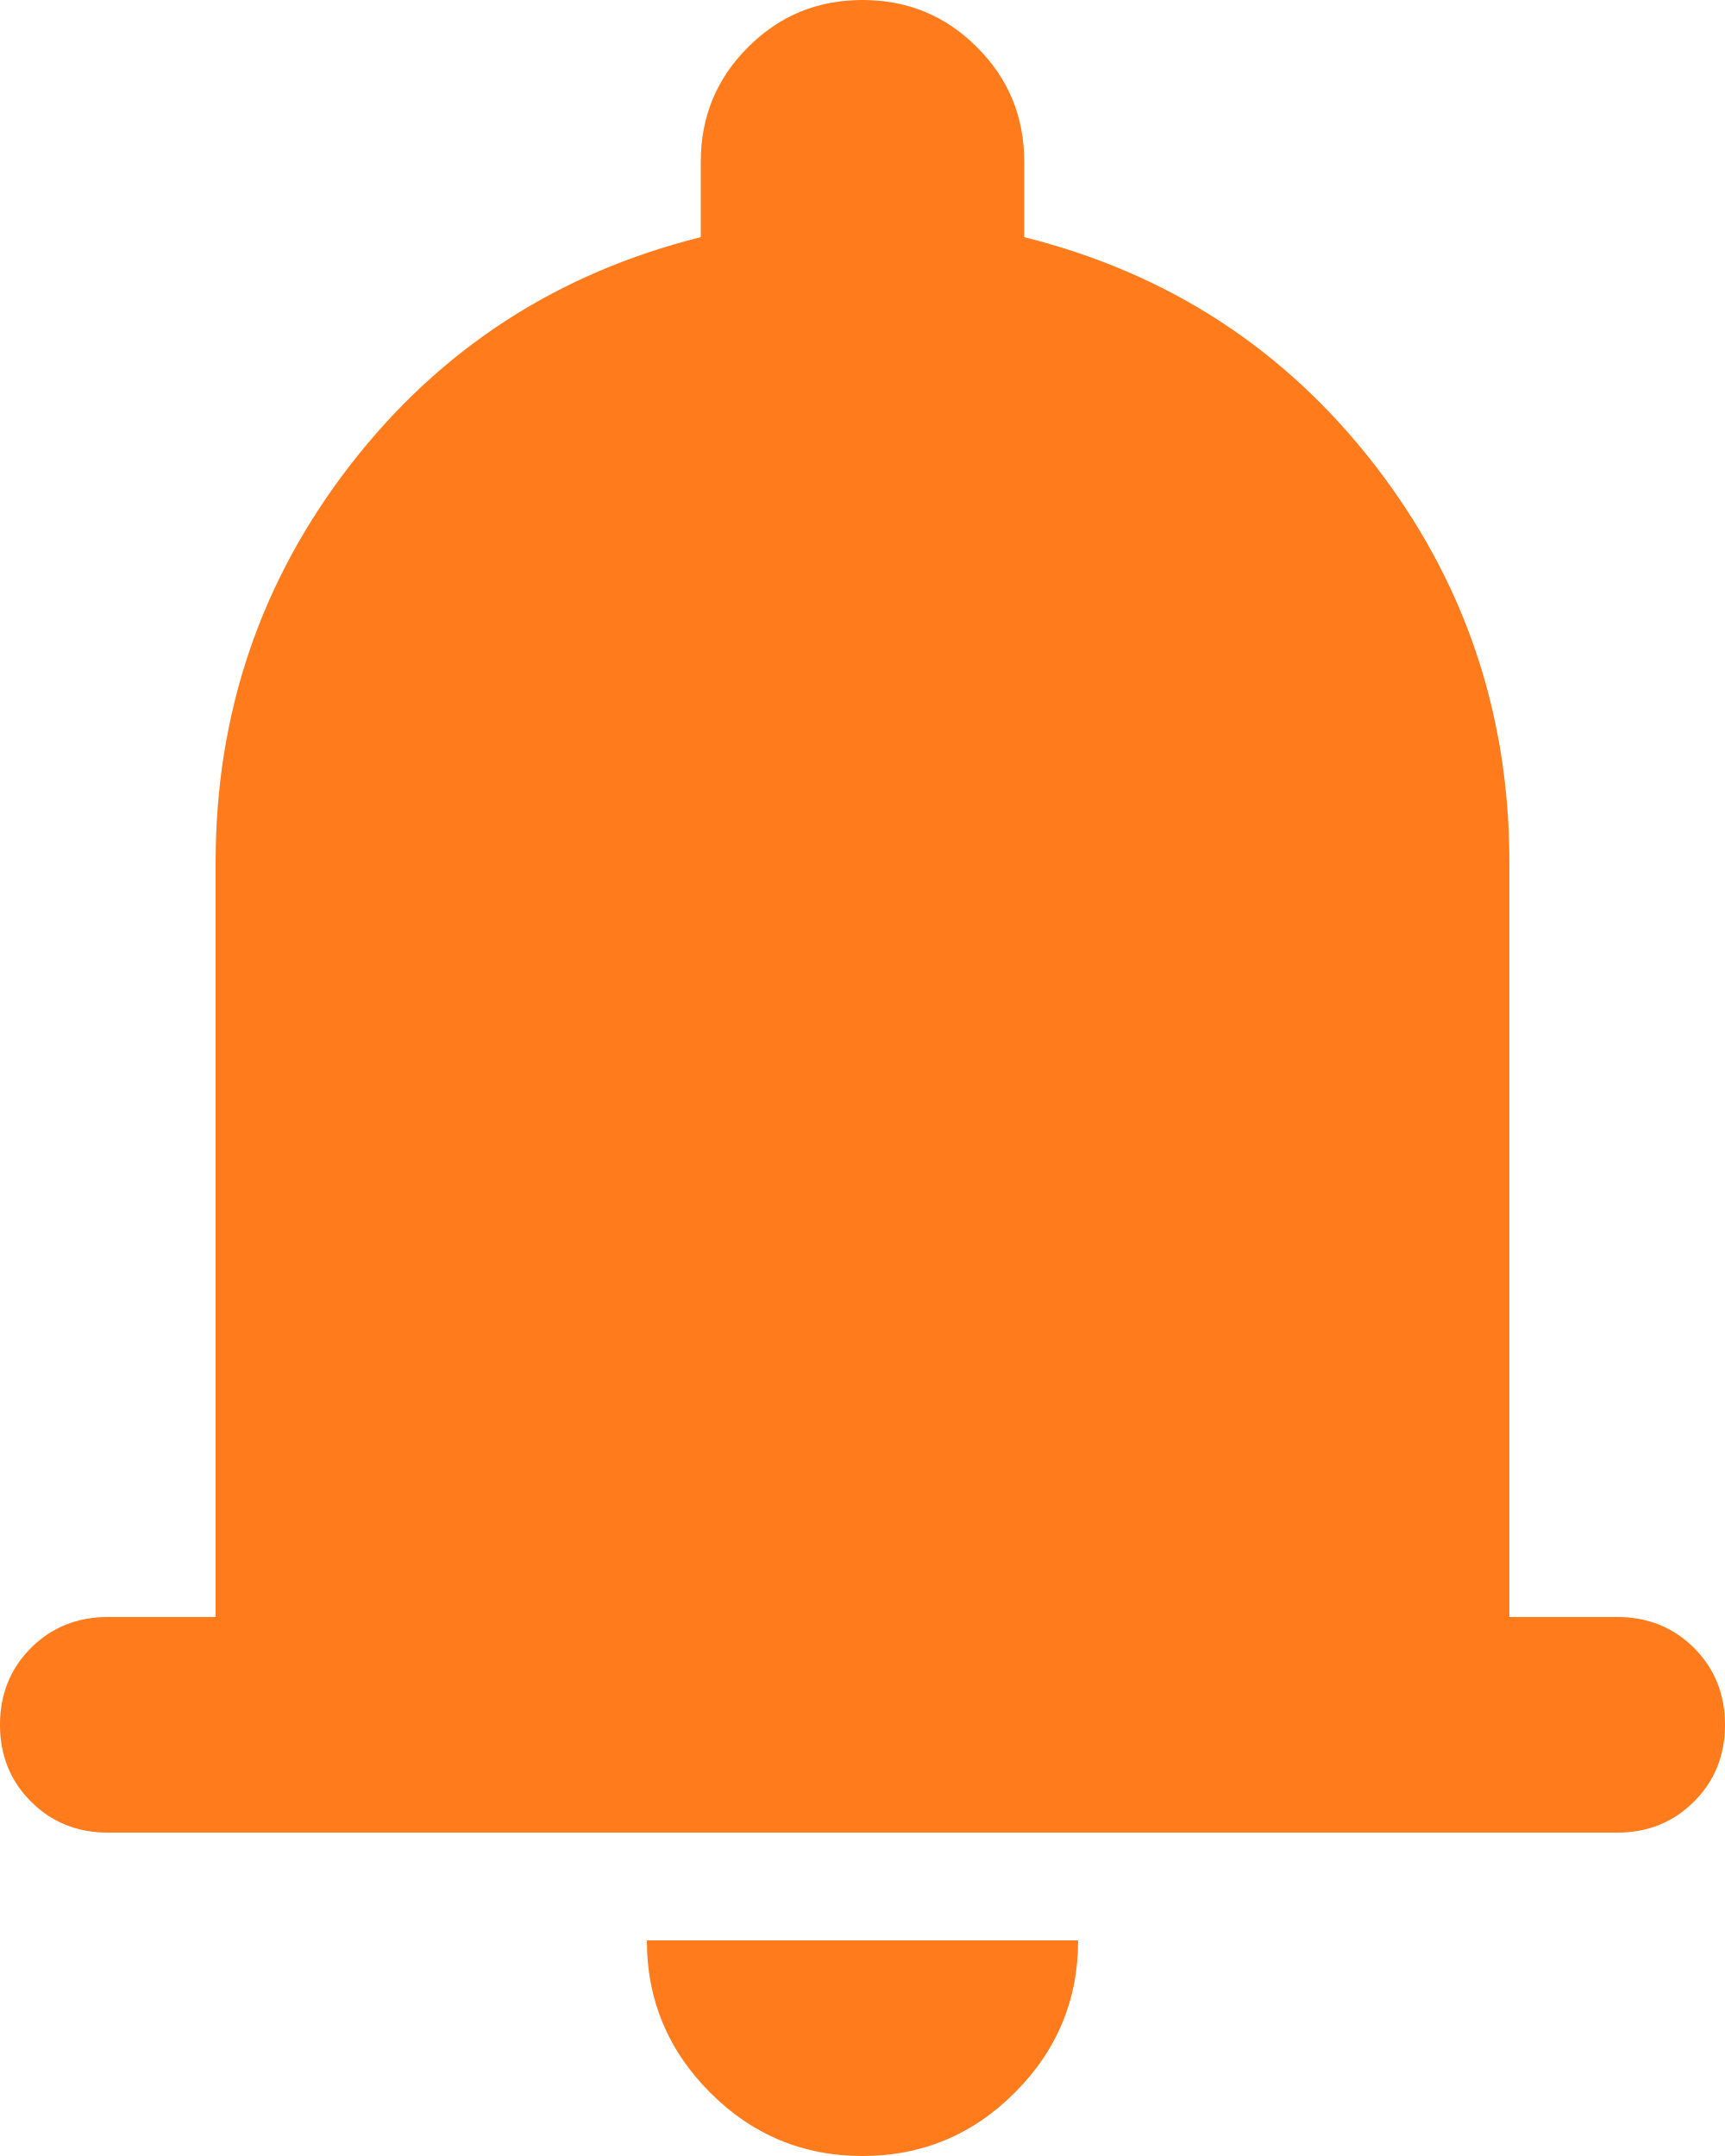
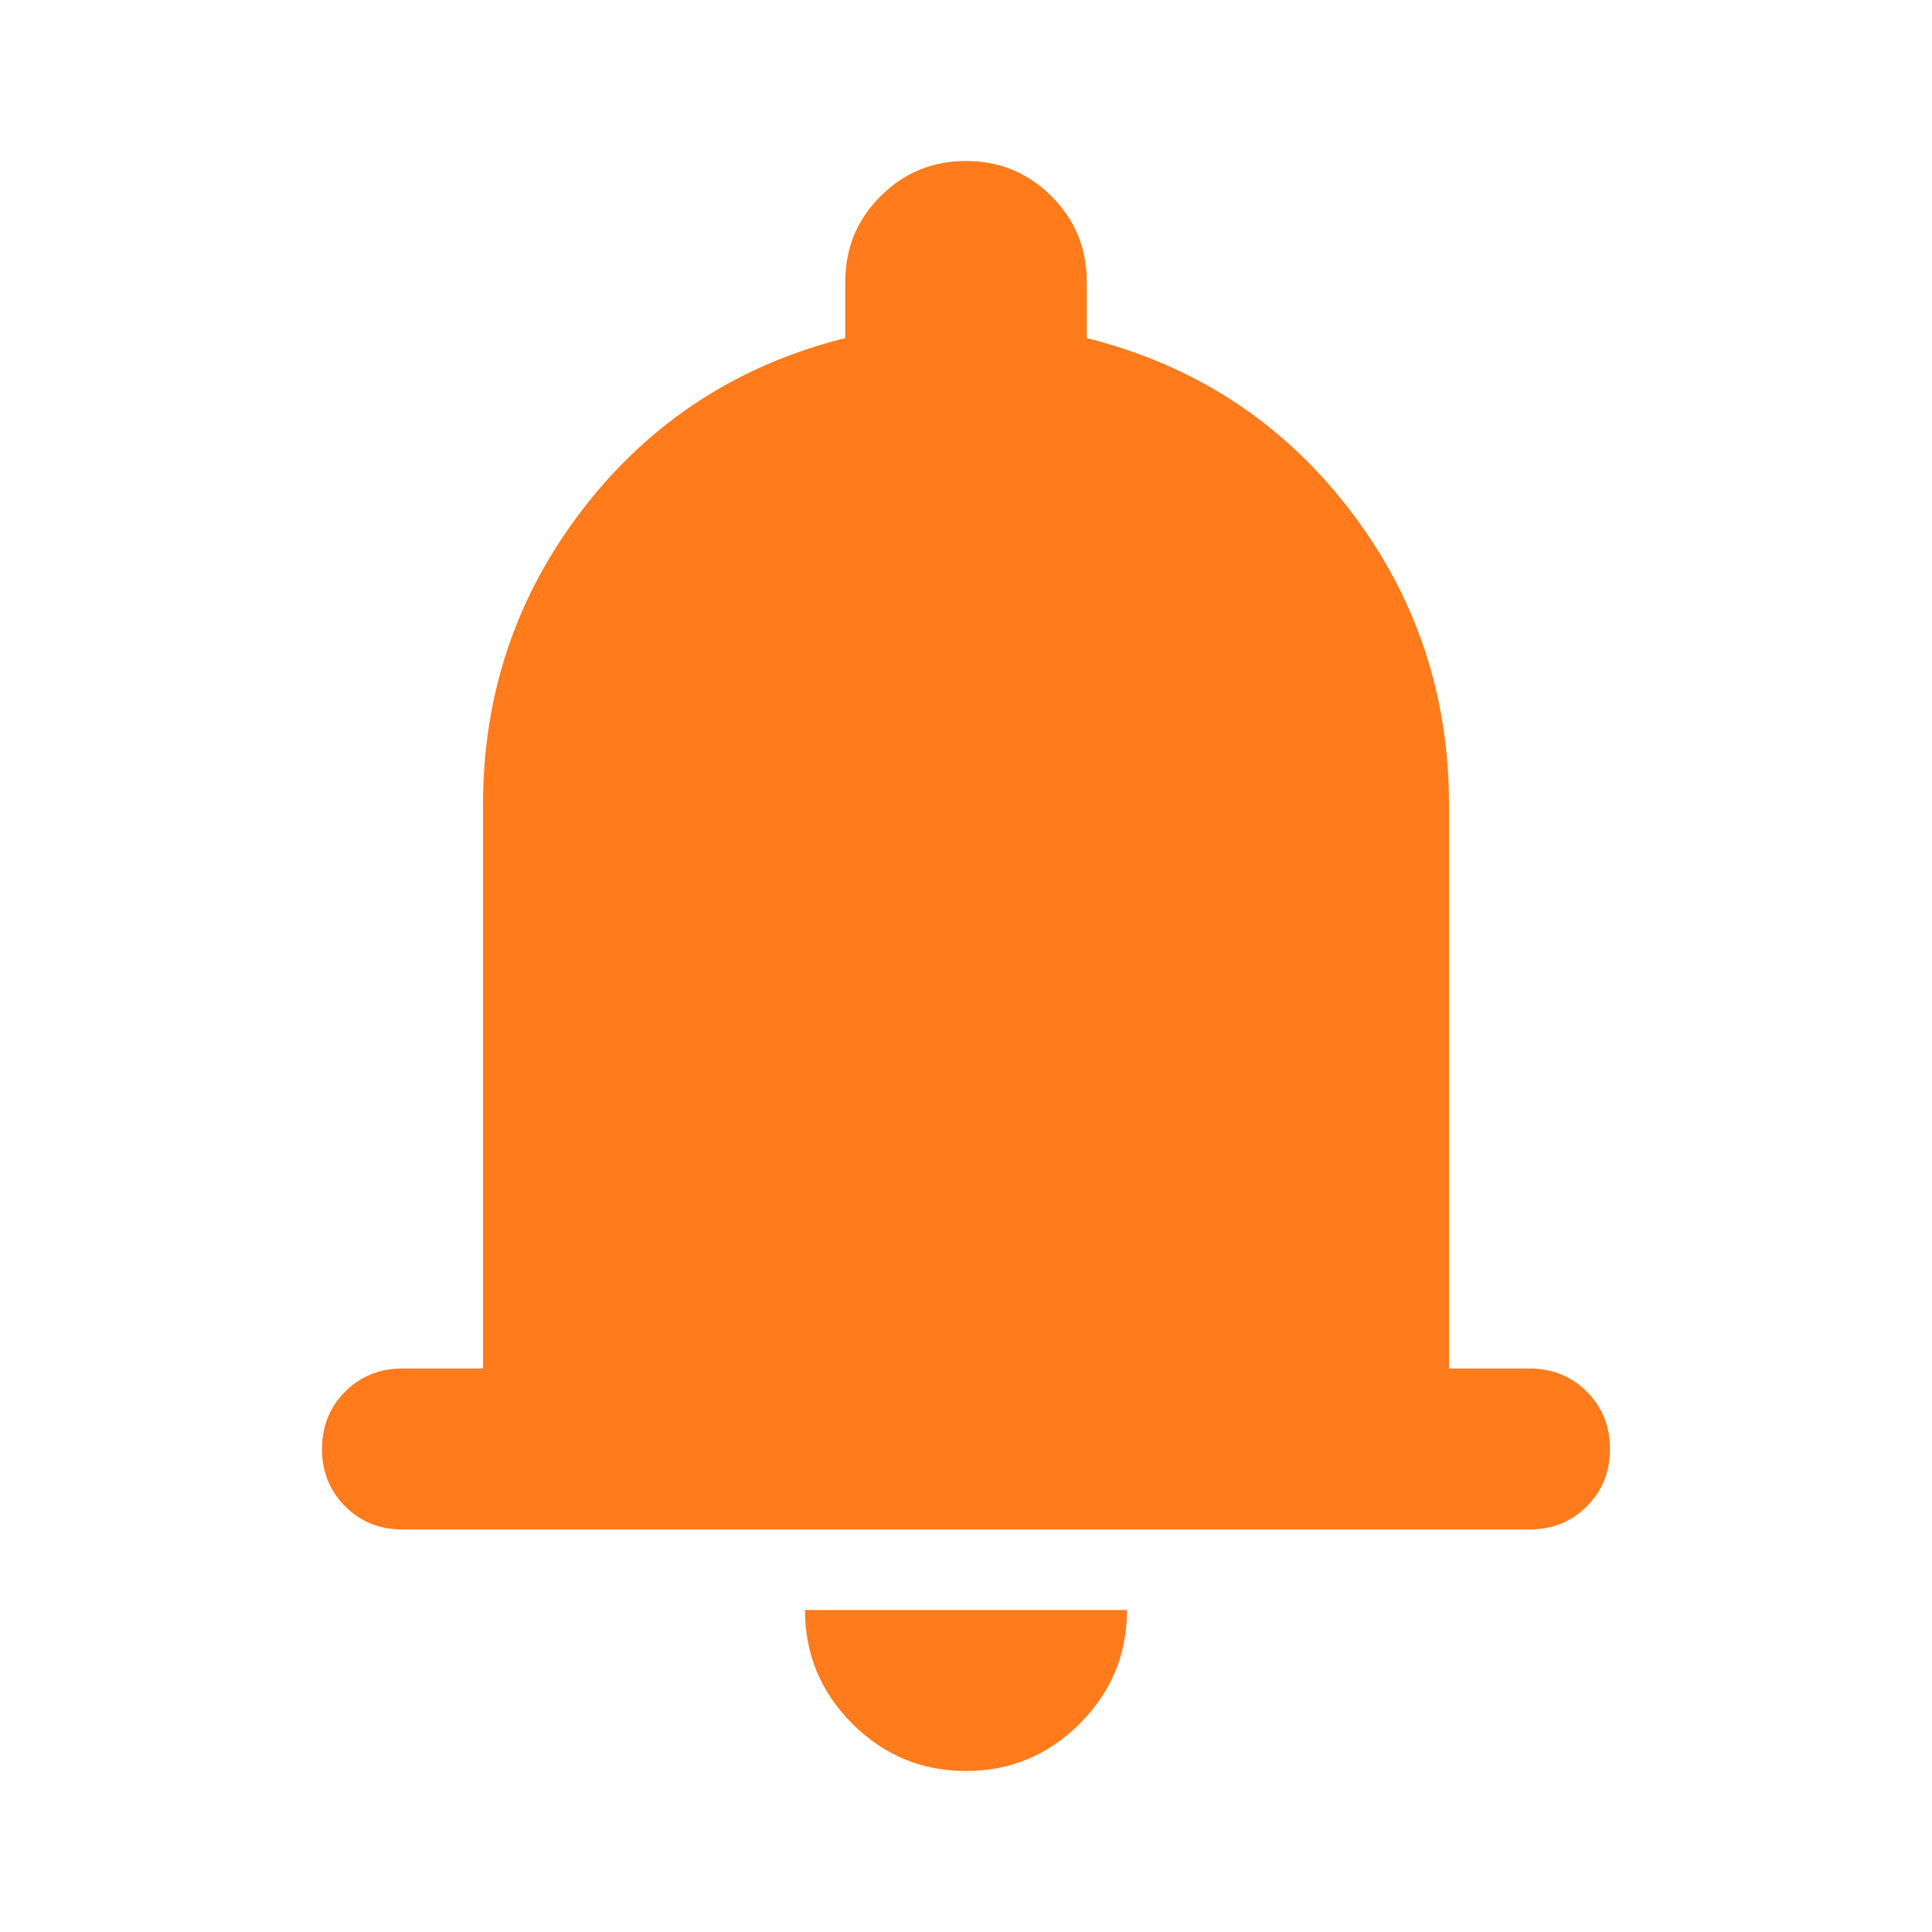
- <svg xmlns="http://www.w3.org/2000/svg" width="16" height="20" viewBox="0 0 16 20" fill="none">
-   <path d="M1 17C0.717 17 0.479 16.904 0.287 16.712C0.096 16.521 0 16.283 0 16C0 15.717 0.096 15.479 0.287 15.287C0.479 15.096 0.717 15 1 15H2V8C2 6.617 2.417 5.388 3.25 4.312C4.083 3.237 5.167 2.533 6.5 2.2V1.5C6.5 1.083 6.646 0.729 6.938 0.438C7.229 0.146 7.583 0 8 0C8.417 0 8.771 0.146 9.062 0.438C9.354 0.729 9.5 1.083 9.5 1.5V2.2C10.833 2.533 11.917 3.237 12.75 4.312C13.583 5.388 14 6.617 14 8V15H15C15.283 15 15.521 15.096 15.713 15.287C15.904 15.479 16 15.717 16 16C16 16.283 15.904 16.521 15.713 16.712C15.521 16.904 15.283 17 15 17H1ZM8 20C7.45 20 6.979 19.804 6.588 19.413C6.196 19.021 6 18.55 6 18H10C10 18.55 9.804 19.021 9.412 19.413C9.021 19.804 8.55 20 8 20Z" fill="#FF7B1C" />
+ <svg xmlns="http://www.w3.org/2000/svg" width="24" height="24" viewBox="0 0 24 24" fill="none">
+   <mask id="mask0_8373_25083" style="mask-type:alpha" maskUnits="userSpaceOnUse" x="0" y="0" width="24" height="24">
+     <rect width="24" height="24" fill="#D9D9D9" />
+   </mask>
+   <g mask="url(#mask0_8373_25083)">
+     <path d="M5 19C4.717 19 4.479 18.904 4.287 18.712C4.096 18.521 4 18.283 4 18C4 17.717 4.096 17.479 4.287 17.288C4.479 17.096 4.717 17 5 17H6V10C6 8.617 6.417 7.388 7.25 6.312C8.083 5.237 9.167 4.533 10.5 4.2V3.5C10.5 3.083 10.646 2.729 10.938 2.438C11.229 2.146 11.583 2 12 2C12.417 2 12.771 2.146 13.062 2.438C13.354 2.729 13.5 3.083 13.5 3.5V4.2C14.833 4.533 15.917 5.237 16.75 6.312C17.583 7.388 18 8.617 18 10V17H19C19.283 17 19.521 17.096 19.712 17.288C19.904 17.479 20 17.717 20 18C20 18.283 19.904 18.521 19.712 18.712C19.521 18.904 19.283 19 19 19H5ZM12 22C11.45 22 10.979 21.804 10.588 21.413C10.196 21.021 10 20.55 10 20H14C14 20.55 13.804 21.021 13.412 21.413C13.021 21.804 12.55 22 12 22Z" fill="#FF7B1C" />
+   </g>
</svg>
